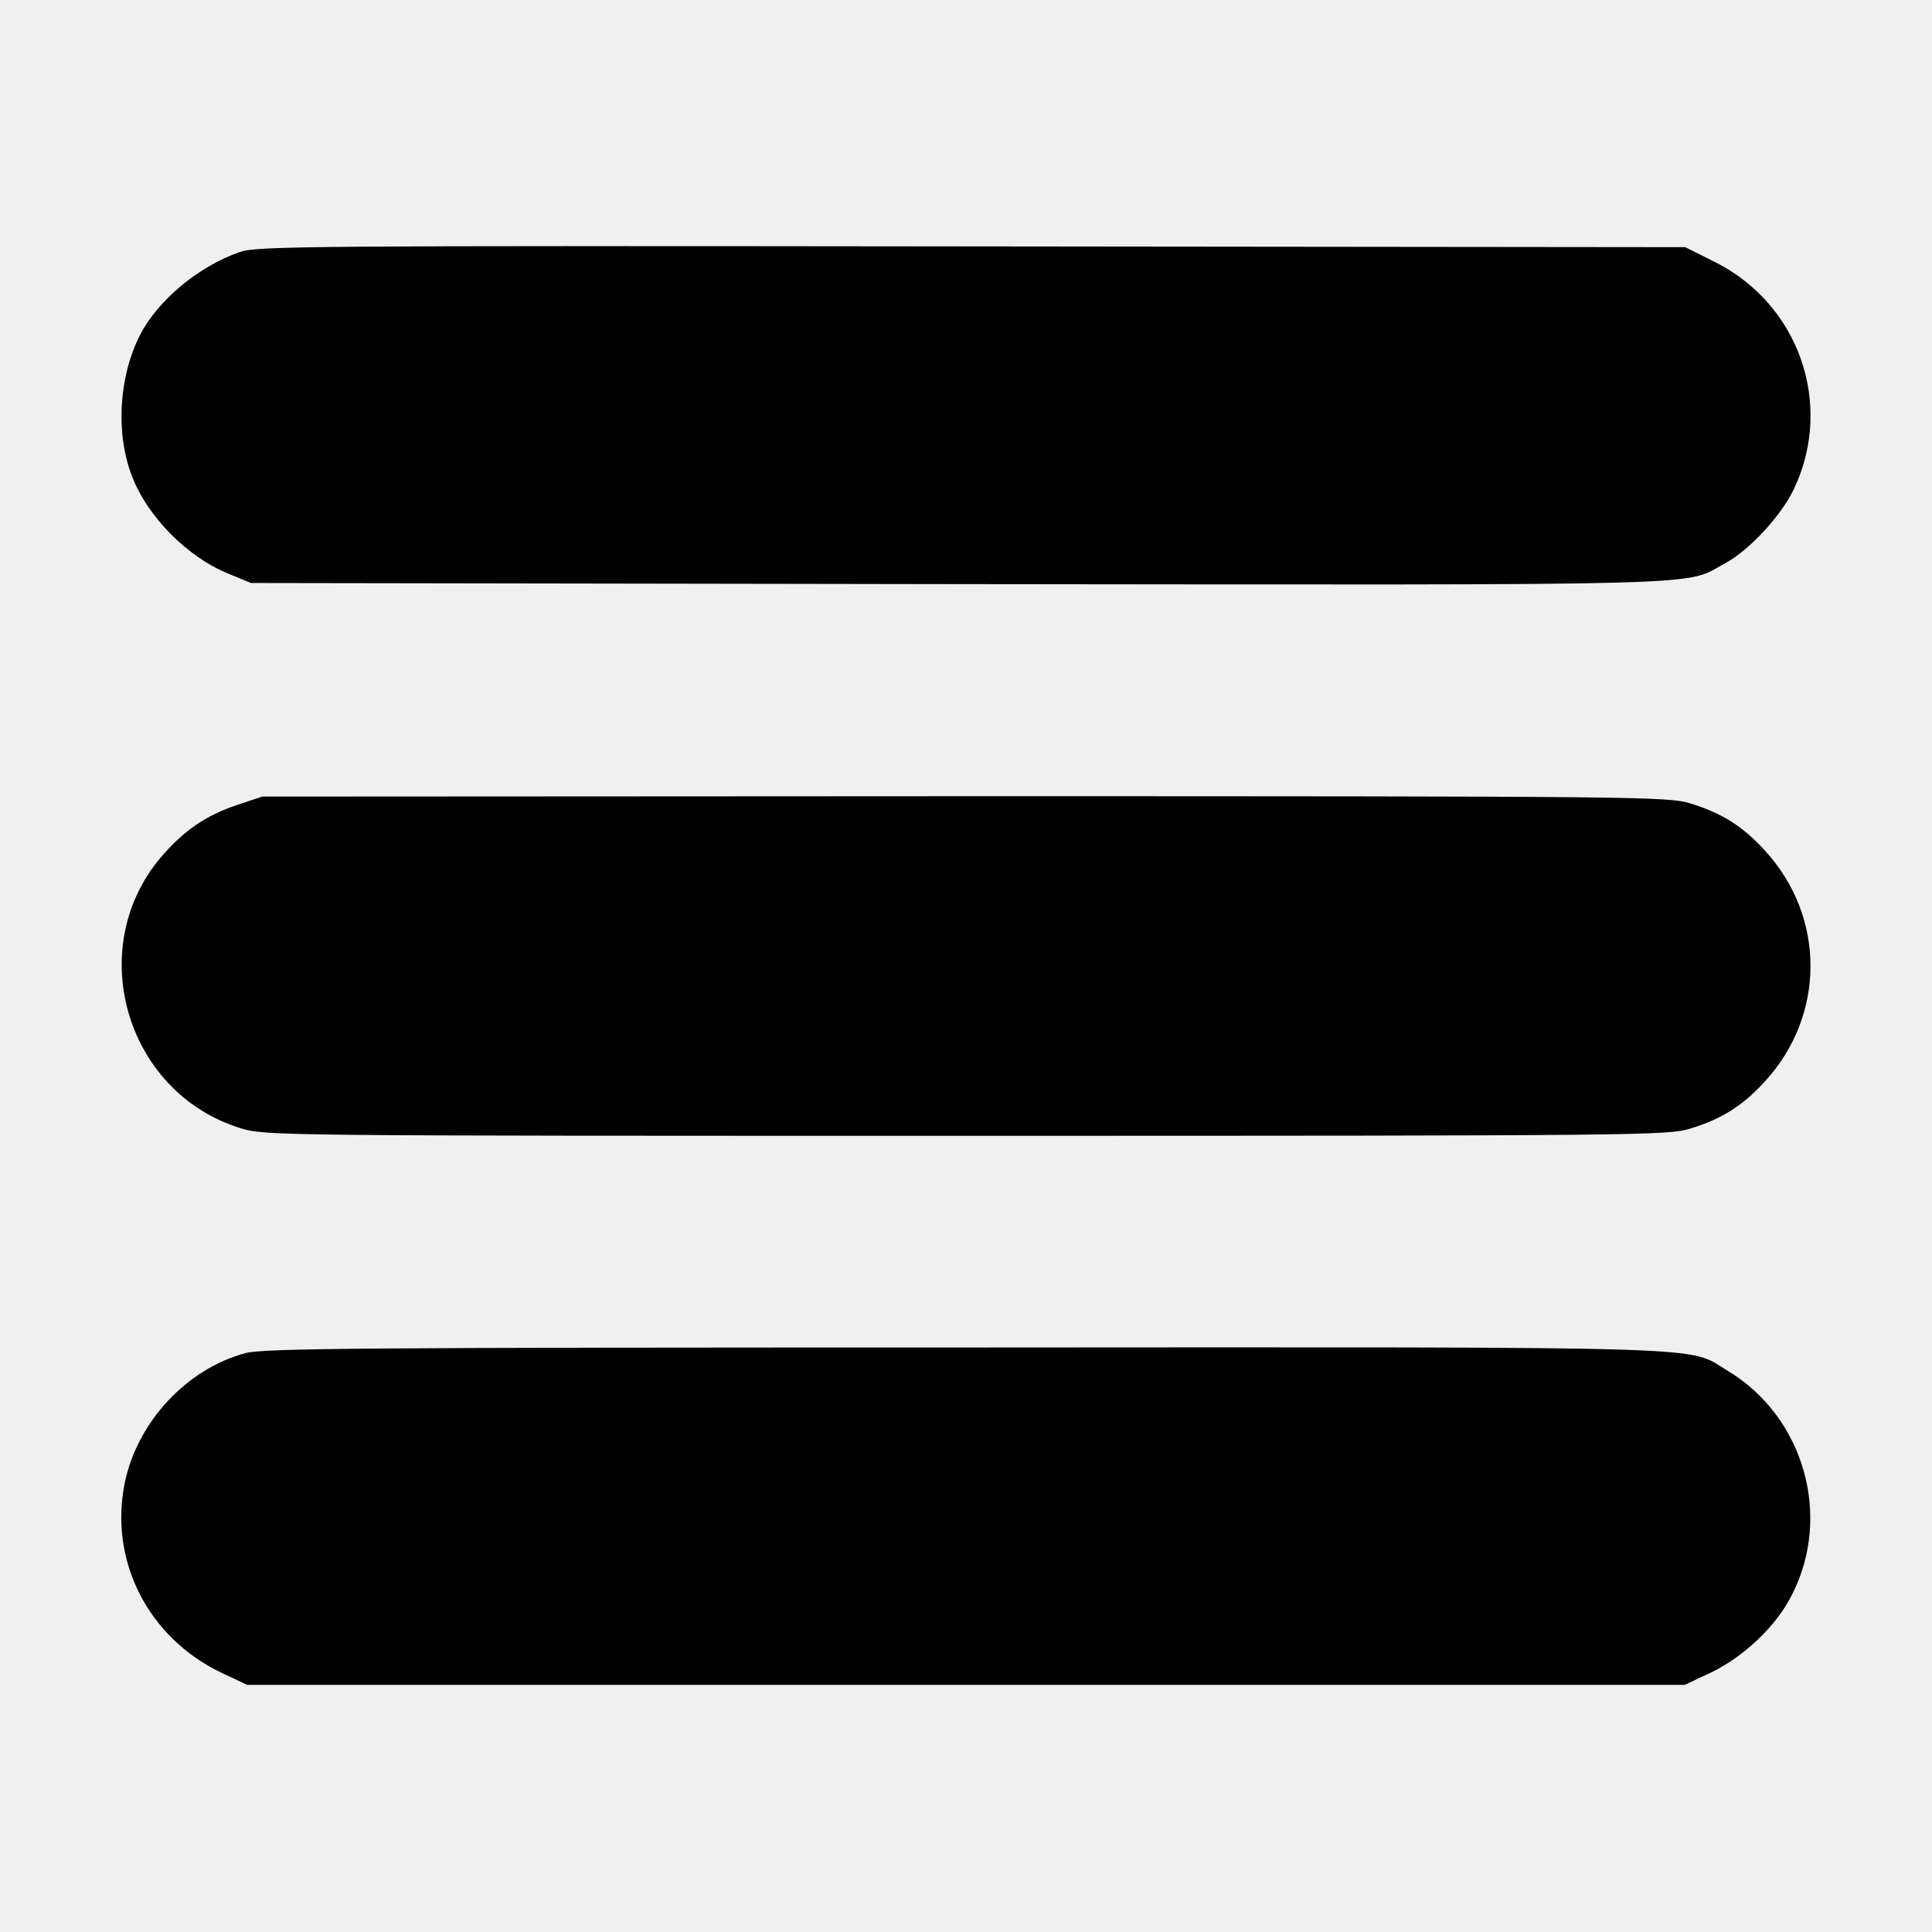
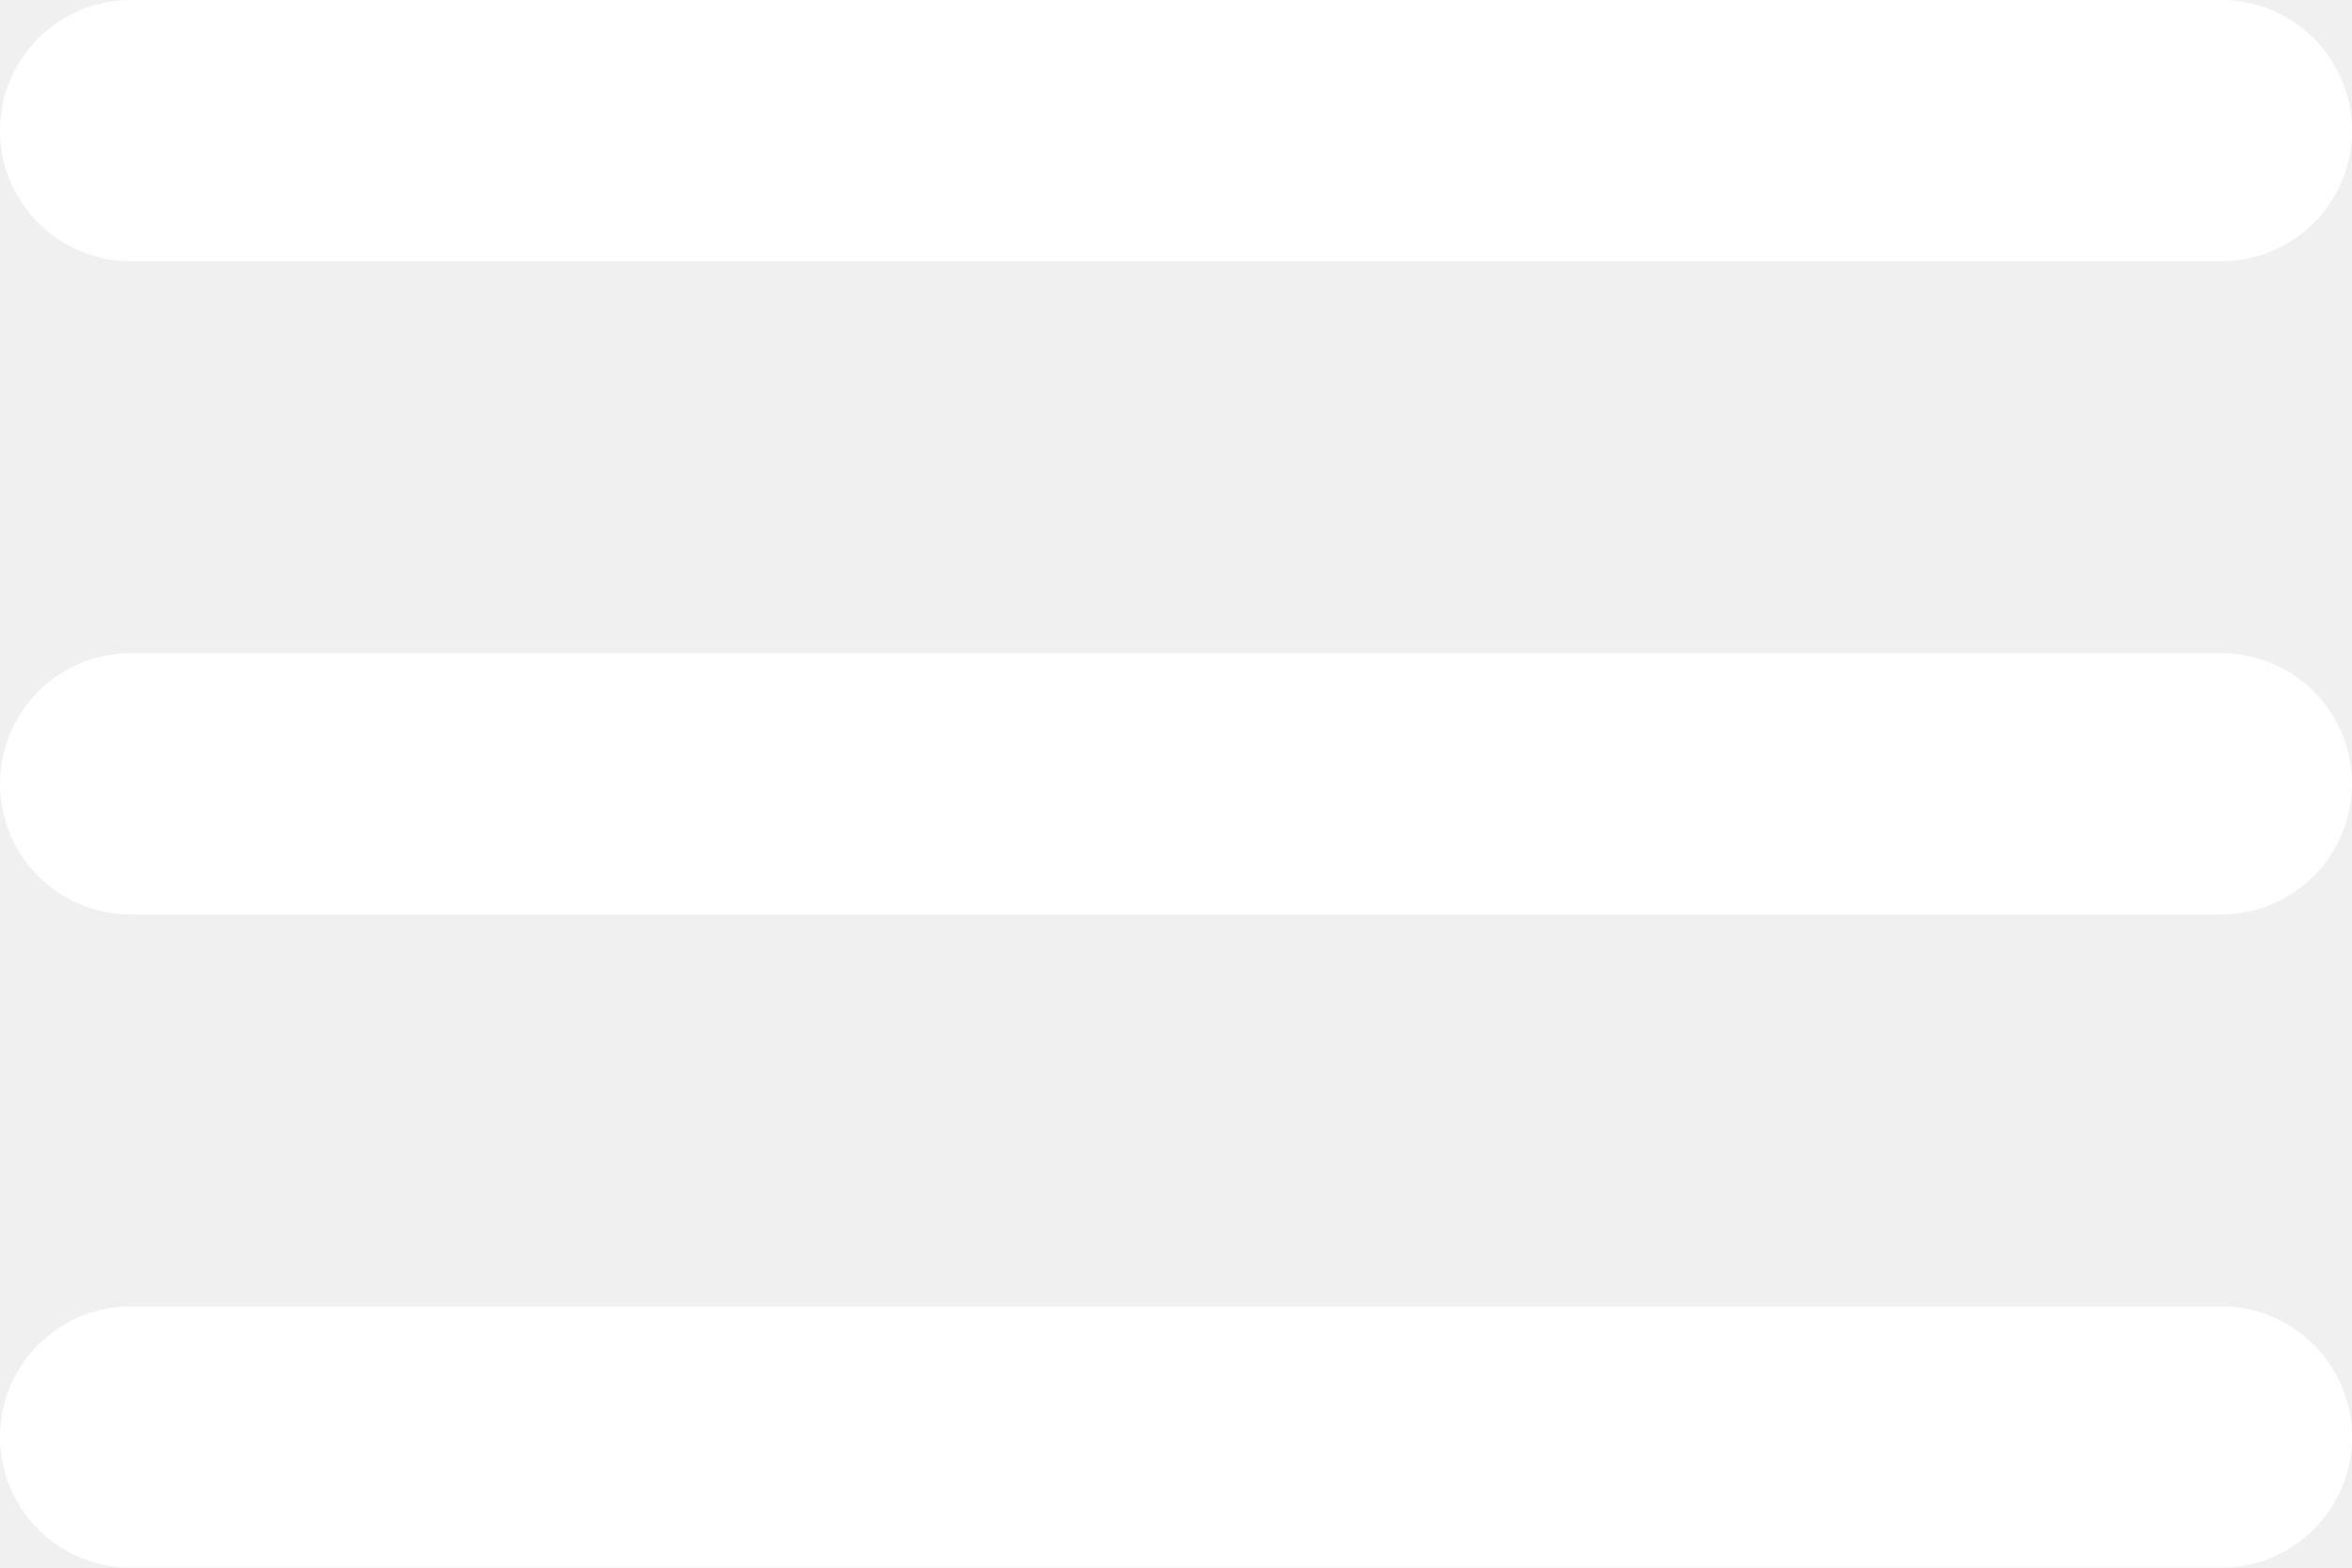
- <svg xmlns="http://www.w3.org/2000/svg" version="1.0" width="512pt" height="512pt" viewBox="0 0 512 512" preserveAspectRatio="xMidYMid meet">
-   <g transform="translate(0,512) scale(0.1,-0.1)" fill="#000000" stroke="none">
-     <path d="M635 4452 c-109 -38 -217 -128 -264 -220 -56 -110 -65 -259 -22 -372 41 -109 148 -217 258 -261 l58 -24 1875 -3 c2057 -2 1918 -6 2033 56 63 34 148 126 181 196 107 225 13 492 -212 603 l-76 38 -1890 2 c-1774 2 -1894 1 -1941 -15z" />
-     <path d="M629 2987 c-80 -27 -136 -64 -194 -129 -216 -240 -106 -633 203 -728 63 -20 100 -20 1922 -20 1792 0 1860 1 1919 19 85 26 140 61 199 126 160 175 160 435 0 610 -59 65 -114 100 -199 126 -59 18 -127 19 -1922 19 l-1862 -1 -66 -22z" />
-     <path d="M650 1534 c-155 -42 -285 -181 -319 -342 -43 -207 61 -412 256 -505 l68 -32 1905 0 1905 0 68 32 c88 42 175 124 216 207 107 209 31 472 -170 593 -112 67 19 63 -2024 62 -1595 0 -1858 -2 -1905 -15z" />
+ <svg xmlns="http://www.w3.org/2000/svg" width="30" height="20" viewBox="0 0 30 20" fill="none">
+   <g id="Group 3656">
+     <rect id="Rectangle 2709" width="30" height="3.333" rx="1.667" fill="white" />
+     <rect id="Rectangle 2710" y="8.333" width="30" height="3.333" rx="1.667" fill="white" />
+     <rect id="Rectangle 2711" y="16.667" width="30" height="3.333" rx="1.667" fill="white" />
  </g>
</svg>
